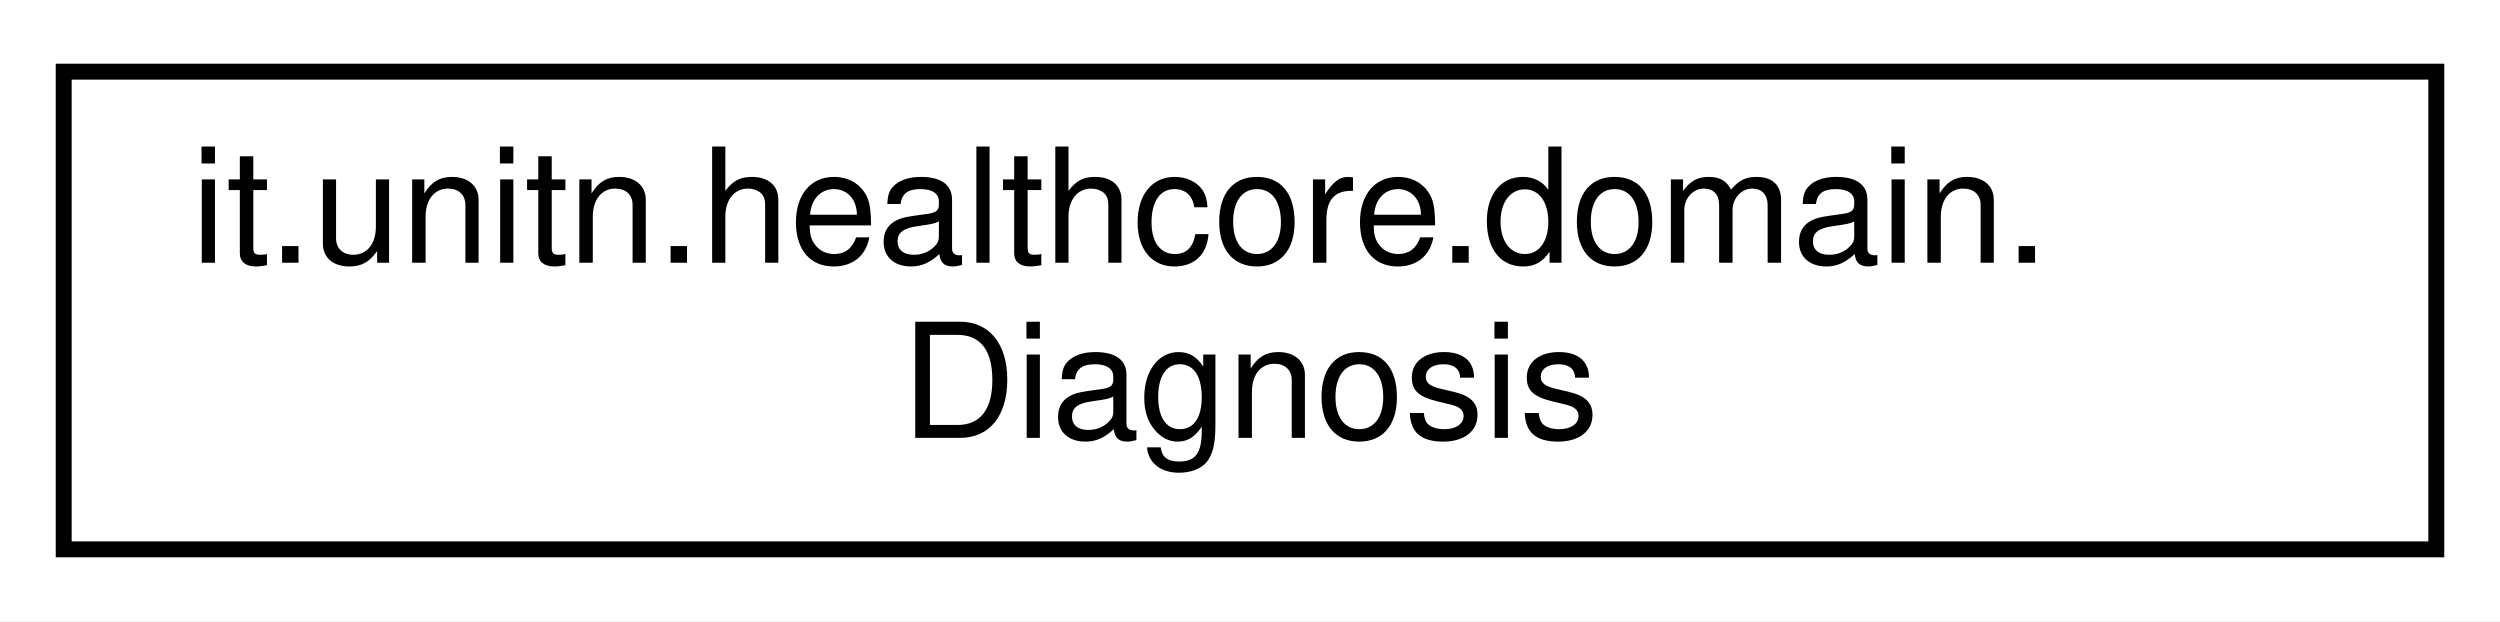
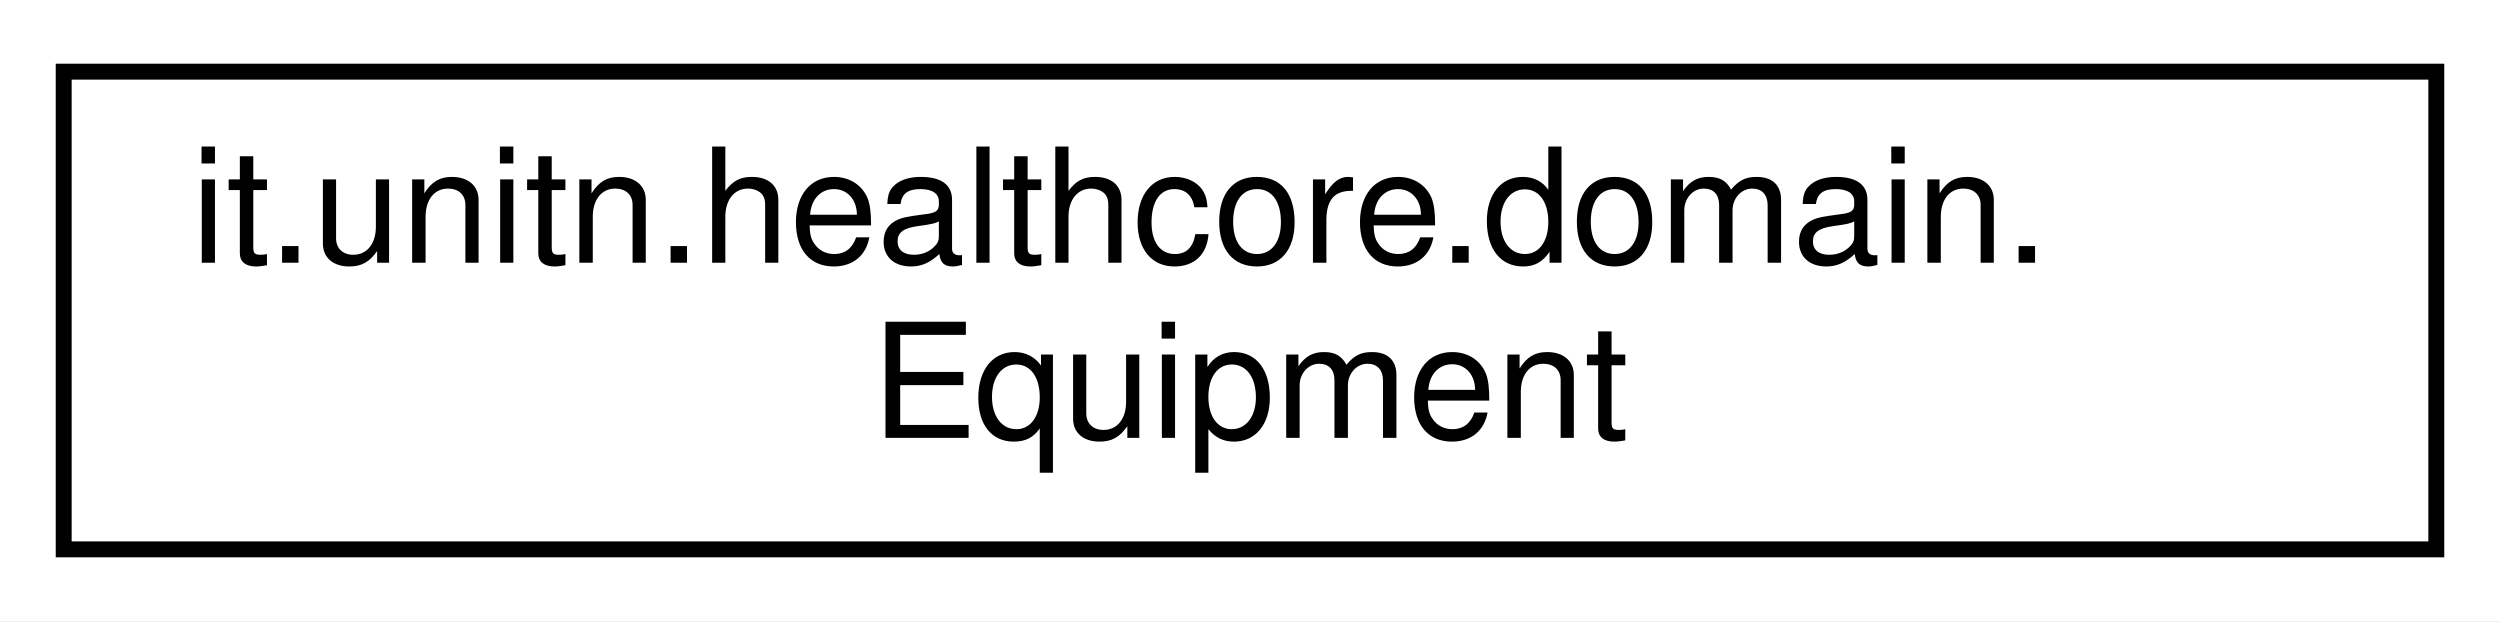
<svg xmlns="http://www.w3.org/2000/svg" xmlns:xlink="http://www.w3.org/1999/xlink" width="157pt" height="39pt" viewBox="0.00 0.00 157.00 39.00">
  <g id="graph0" class="graph" transform="scale(1 1) rotate(0) translate(4 35)">
    <polygon fill="white" stroke="transparent" points="-4,4 -4,-35 153,-35 153,4 -4,4" />
    <g id="node1" class="node">
      <g id="a_node1">
-         <a xlink:href="classit_1_1unitn_1_1healthcore_1_1domain_1_1Diagnosis.html" target="_top" xlink:title="Entity representing a medical diagnosis associated with an appointment, mapped to the &quot;diagnosis&quot; tab...">
+         <a xlink:href="classit_1_1unitn_1_1healthcore_1_1domain_1_1Equipment.html" target="_top" xlink:title="Entity representing a piece of equipment assigned to a Department, mapped to the &quot;equipments&quot; table.">
          <polygon fill="white" stroke="black" points="0,-0.5 0,-30.5 149,-30.5 149,-0.5 0,-0.5" />
          <text text-anchor="start" x="8" y="-18.5" font-family="Helvetica,sans-Serif" font-size="10.00">it.unitn.healthcore.domain.</text>
-           <text text-anchor="middle" x="74.5" y="-7.5" font-family="Helvetica,sans-Serif" font-size="10.00">Diagnosis</text>
+           <text text-anchor="middle" x="74.5" y="-7.5" font-family="Helvetica,sans-Serif" font-size="10.00">Equipment</text>
        </a>
      </g>
    </g>
  </g>
</svg>
